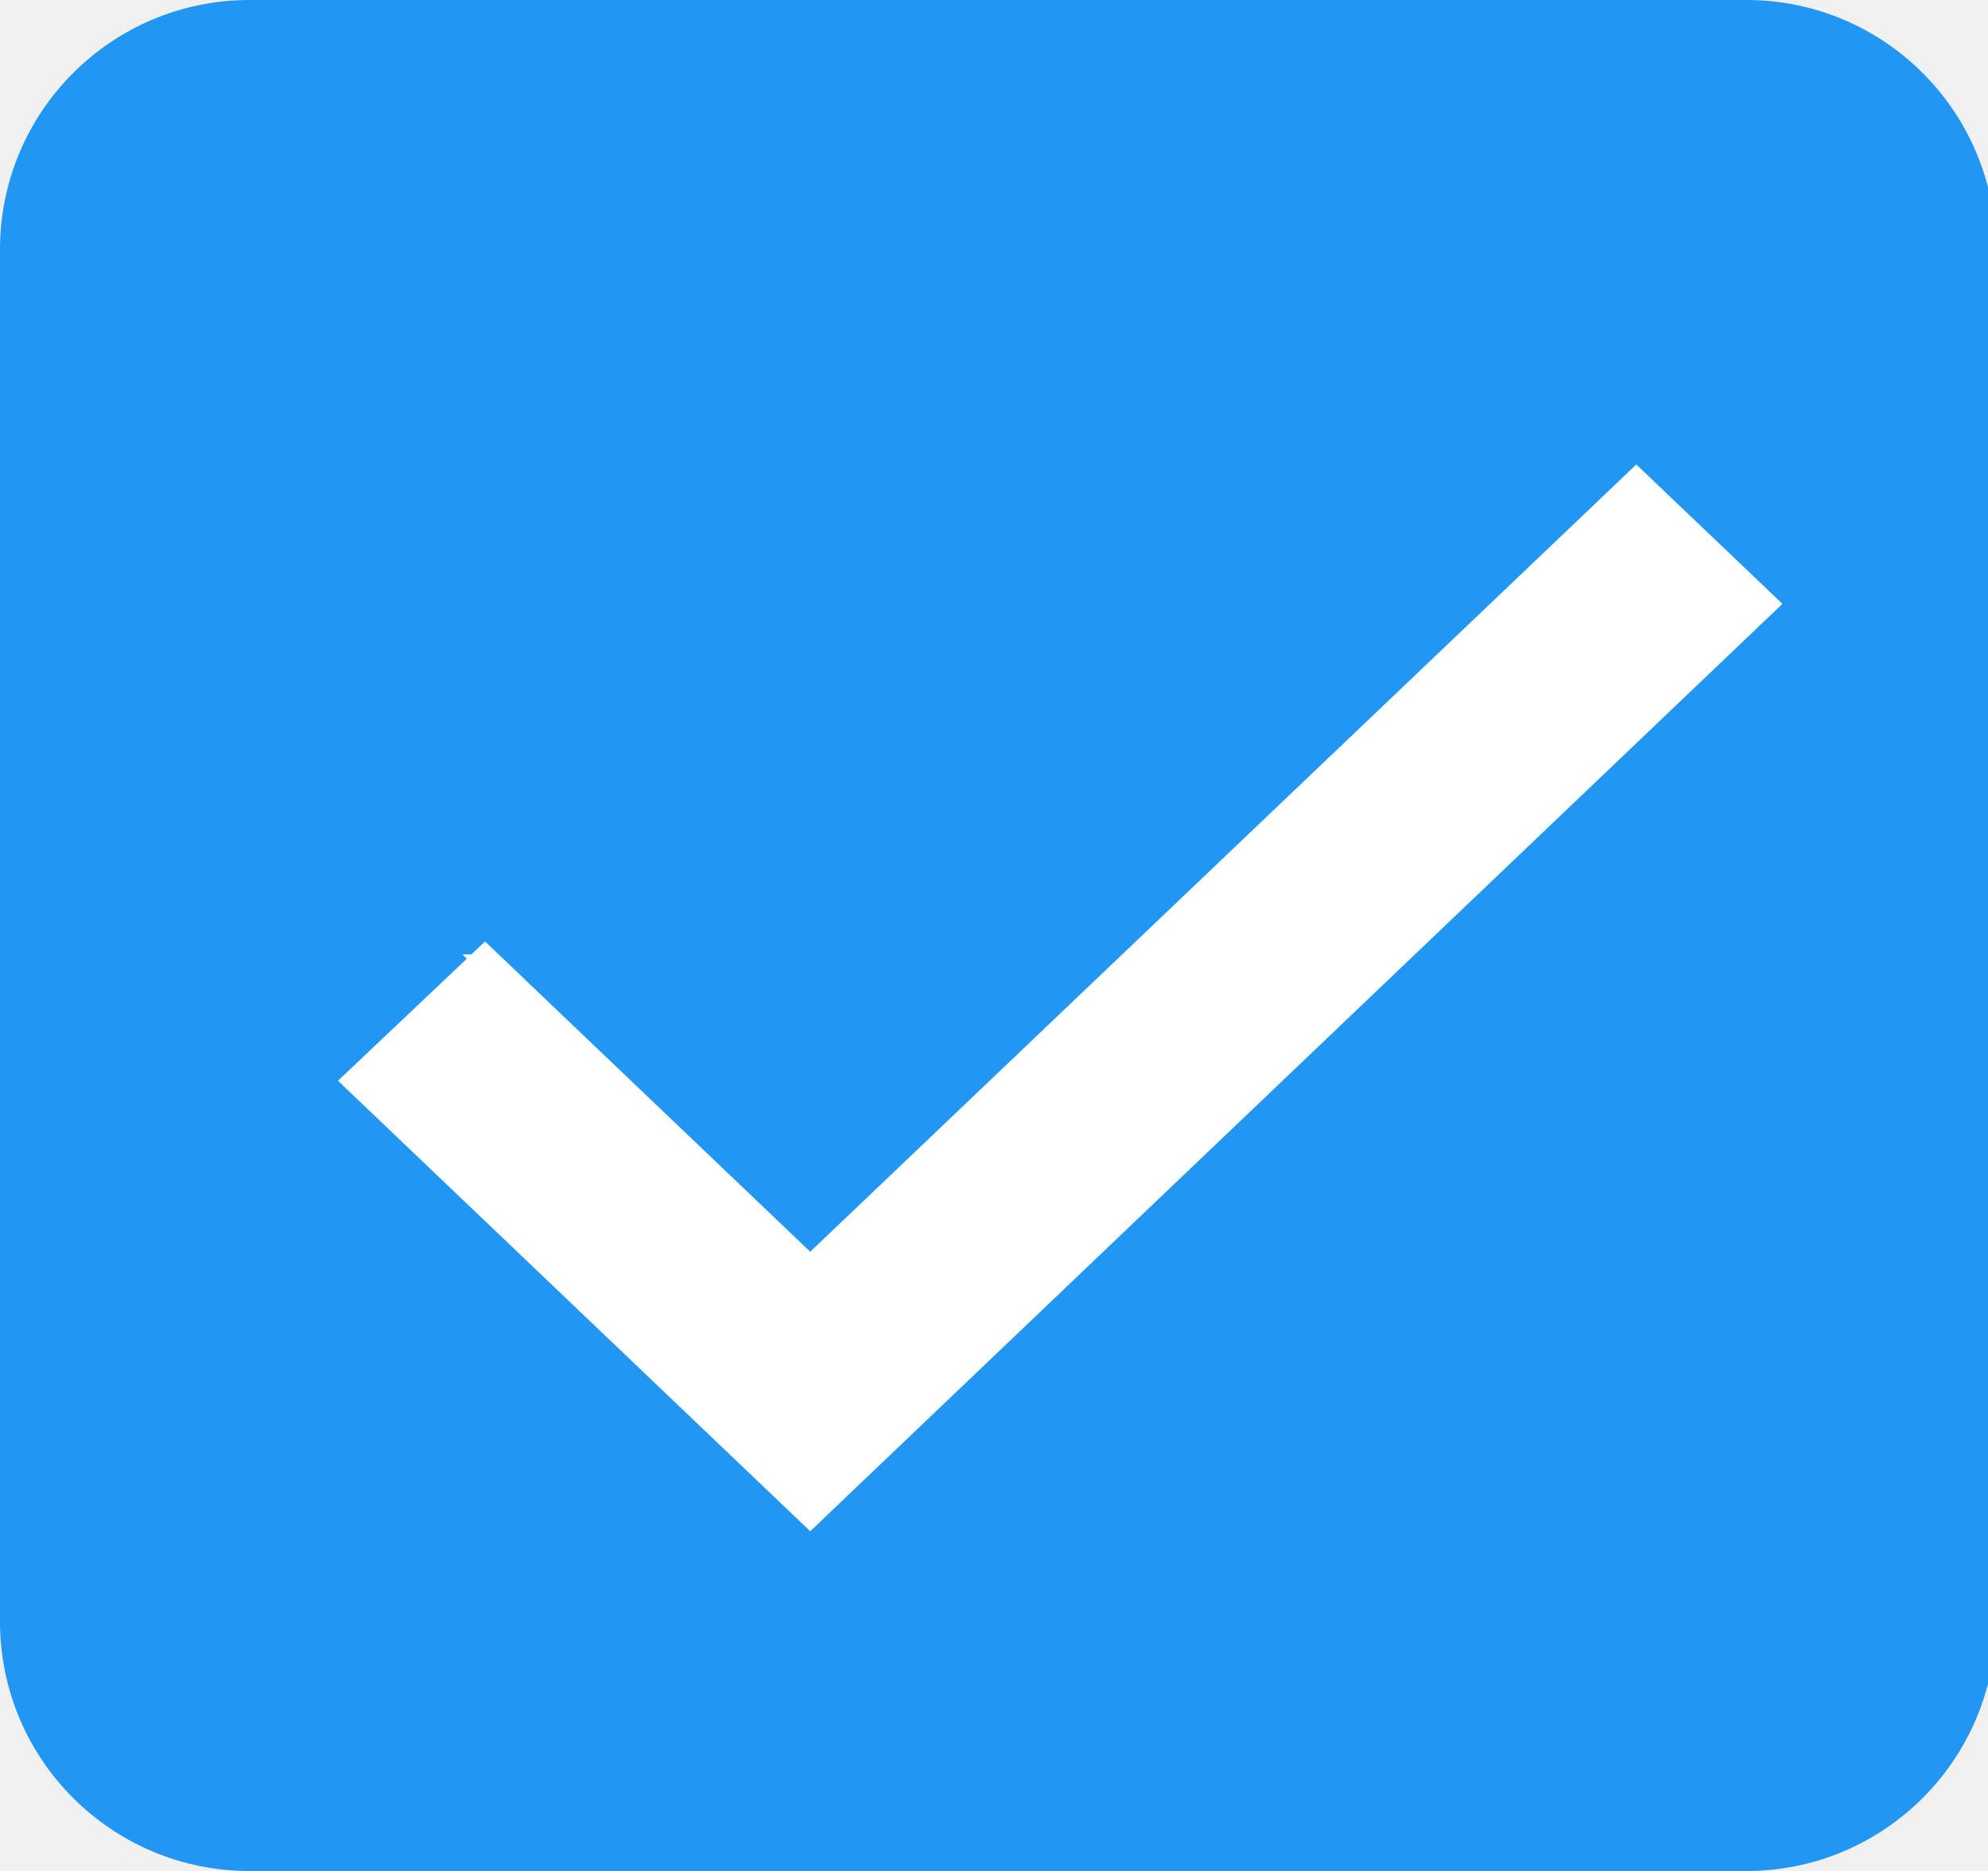
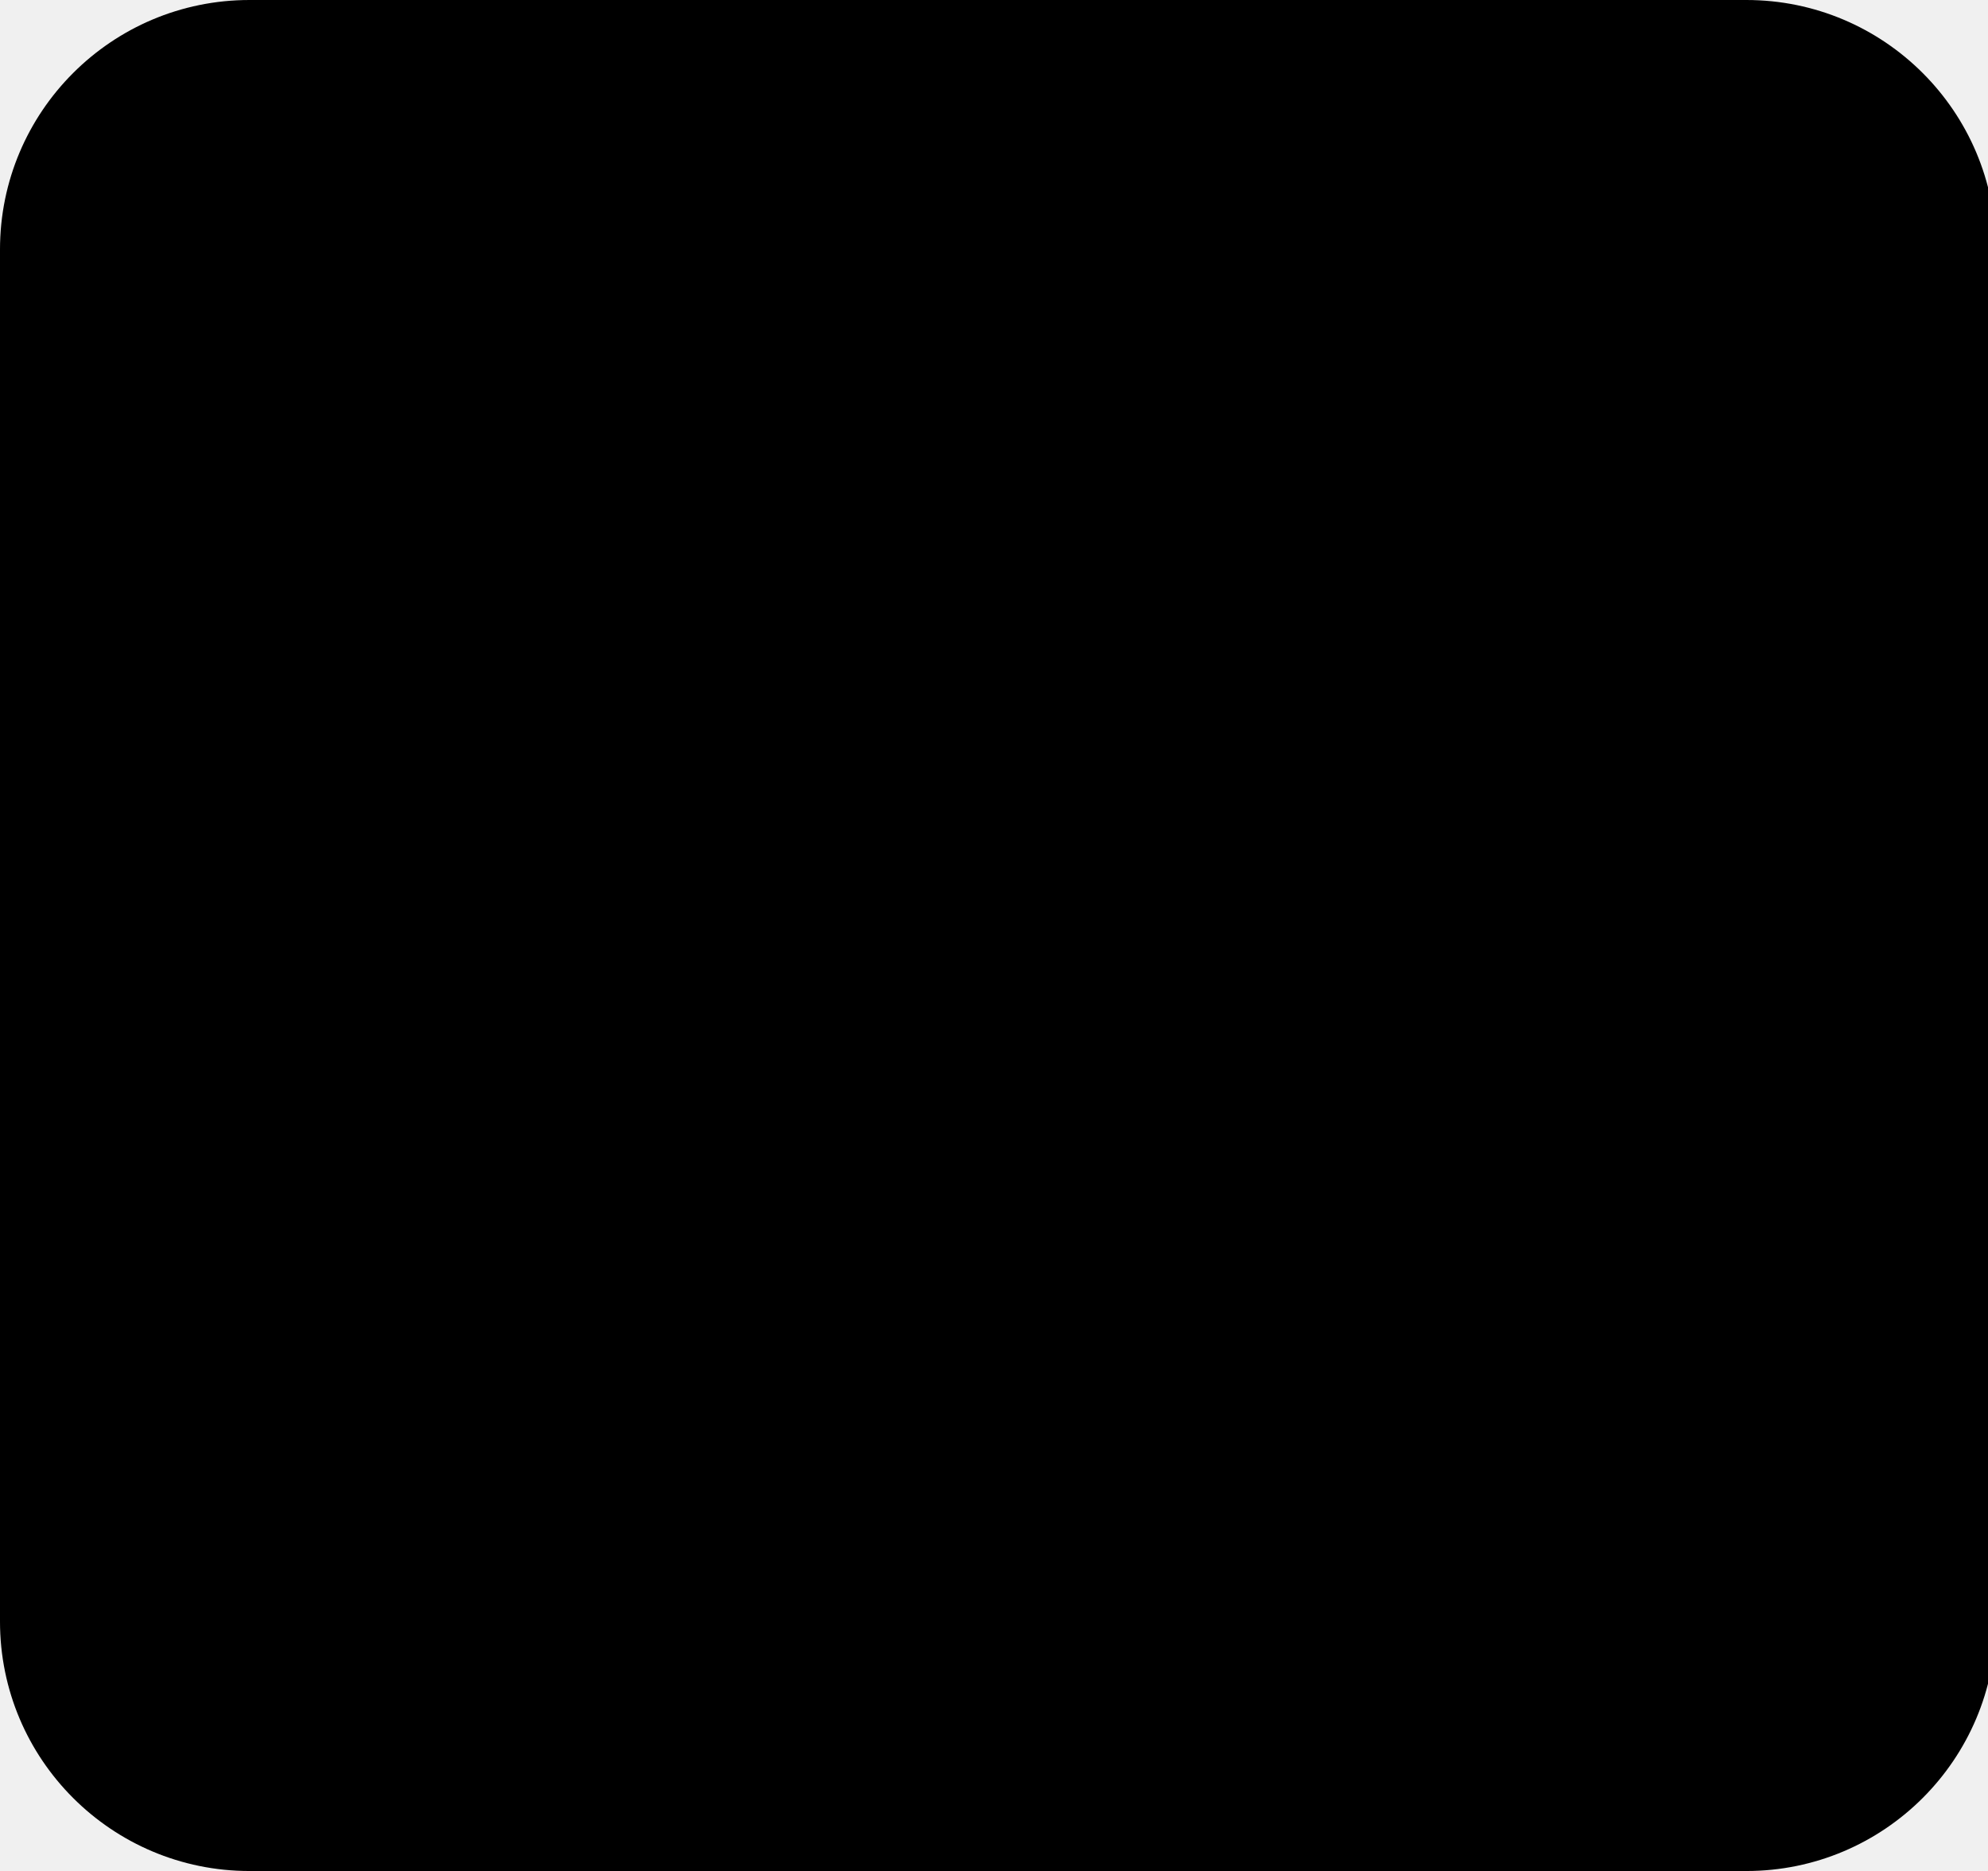
<svg xmlns="http://www.w3.org/2000/svg" version="1.1" width="34" height="32" viewBox="0 0 34 32">
-   <path fill="#2196f3" d="M4.267 0h25.6c2.356 0 4.267 1.91 4.267 4.267v23.467c0 2.356-1.91 4.267-4.267 4.267h-25.6c-2.356 0-4.267-1.91-4.267-4.267v-23.467c0-2.356 1.91-4.267 4.267-4.267z" />
-   <path fill="#fff" stroke="#fff" stroke-linejoin="miter" stroke-linecap="butt" stroke-miterlimit="4" stroke-width="0.427" d="M8.442 16.537l-0.147-0.14-2.205 2.088 7.767 7.41 16.318-15.567-2.19-2.089-14.128 13.465-5.416-5.167z" />
+   <path d="M4.267 0h25.6c2.356 0 4.267 1.91 4.267 4.267v23.467c0 2.356-1.91 4.267-4.267 4.267h-25.6c-2.356 0-4.267-1.91-4.267-4.267v-23.467c0-2.356 1.91-4.267 4.267-4.267z" />
+   <path d="M8.442 16.537l-0.147-0.14-2.205 2.088 7.767 7.41 16.318-15.567-2.19-2.089-14.128 13.465-5.416-5.167z" />
</svg>
